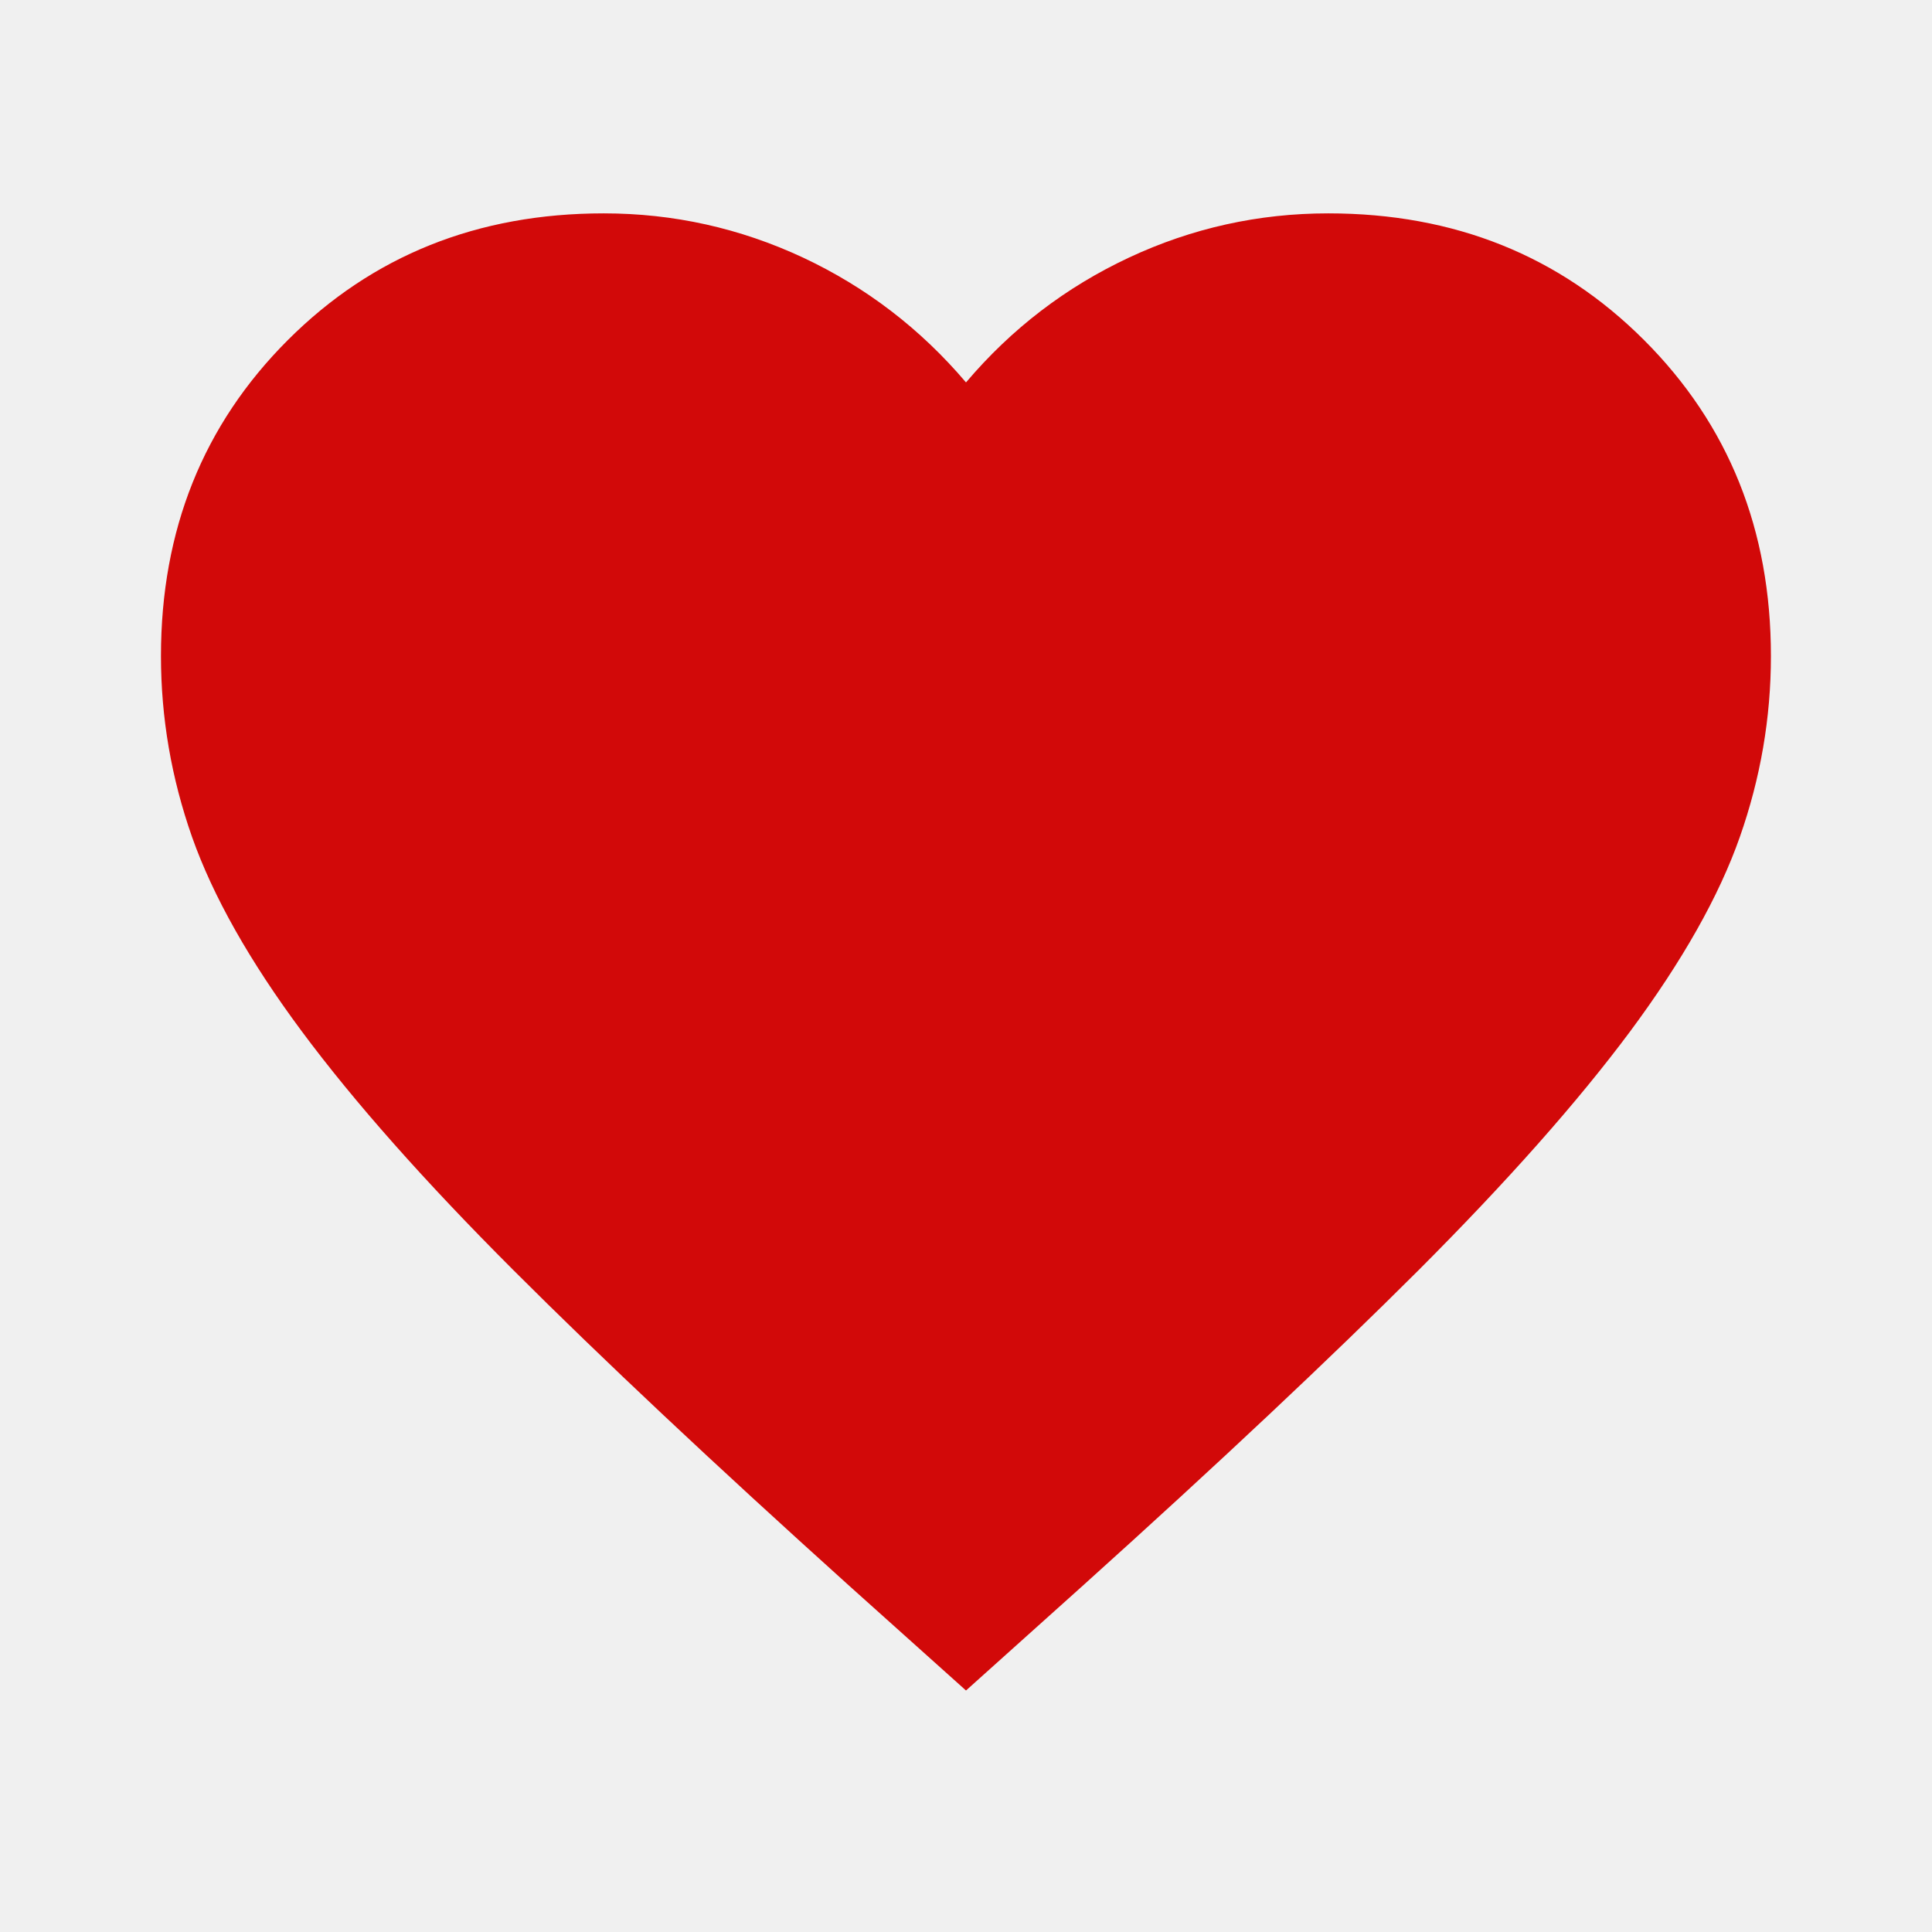
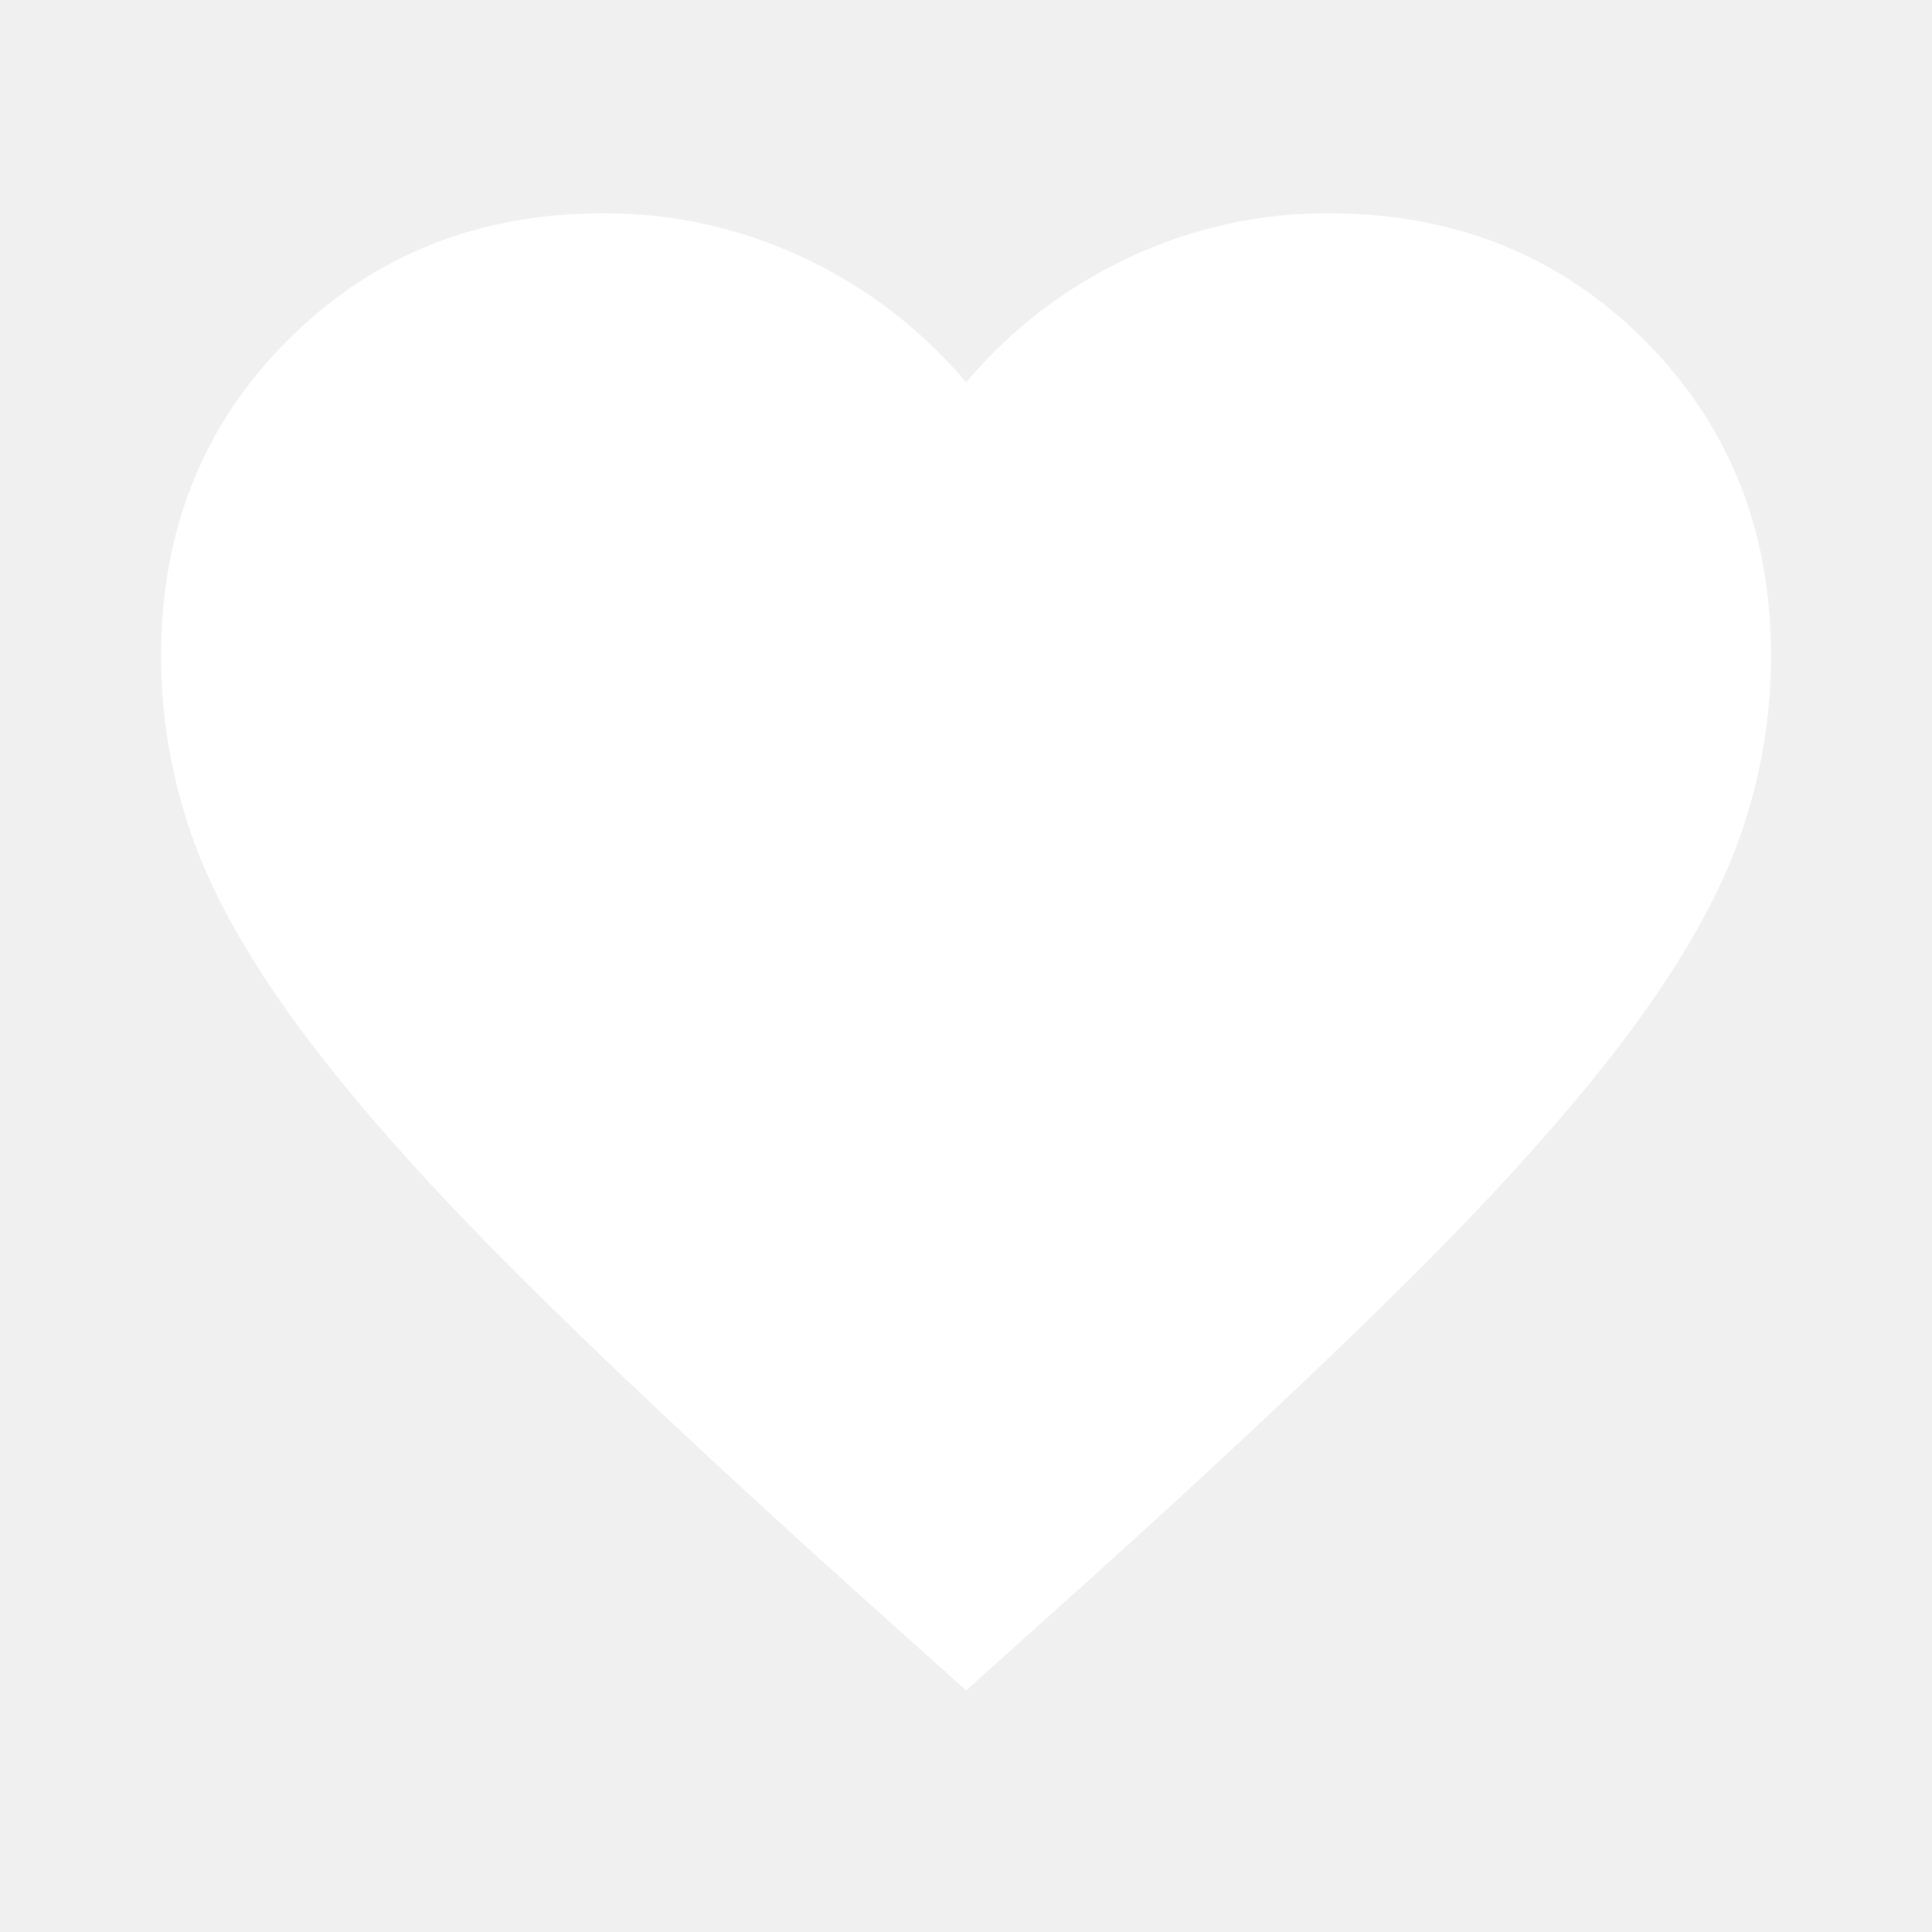
<svg xmlns="http://www.w3.org/2000/svg" width="16" height="16" viewBox="0 0 16 16" fill="none">
-   <mask id="mask0_2174_177" style="mask-type:alpha" maskUnits="userSpaceOnUse" x="0" y="0" width="16" height="16">
+   <mask id="mask0_2524_517" style="mask-type:alpha" maskUnits="userSpaceOnUse" x="0" y="0" width="16" height="16">
    <rect width="16" height="16" fill="#D9D9D9" />
  </mask>
-   <g mask="url(#mask0_2174_177)">
-     <path d="M8 14L7.033 13.133C5.911 12.122 4.983 11.25 4.25 10.517C3.516 9.783 2.933 9.125 2.5 8.542C2.066 7.958 1.764 7.422 1.591 6.933C1.419 6.444 1.333 5.944 1.333 5.433C1.333 4.389 1.683 3.517 2.383 2.817C3.083 2.117 3.955 1.767 5 1.767C5.577 1.767 6.127 1.889 6.65 2.133C7.172 2.378 7.622 2.722 8 3.167C8.377 2.722 8.827 2.378 9.35 2.133C9.872 1.889 10.422 1.767 11 1.767C12.044 1.767 12.916 2.117 13.616 2.817C14.316 3.517 14.666 4.389 14.666 5.433C14.666 5.944 14.58 6.444 14.408 6.933C14.236 7.422 13.933 7.958 13.5 8.542C13.066 9.125 12.483 9.783 11.75 10.517C11.016 11.25 10.089 12.122 8.966 13.133L8 14Z" fill="#D20909" />
+   <g mask="url(#mask0_2524_517)">
+     <path d="M8.001 13.999L7.034 13.132C5.912 12.121 4.984 11.249 4.251 10.516C3.517 9.782 2.934 9.124 2.501 8.541C2.067 7.957 1.765 7.421 1.592 6.932C1.42 6.443 1.334 5.943 1.334 5.432C1.334 4.388 1.684 3.516 2.384 2.816C3.084 2.116 3.956 1.766 5.001 1.766C5.578 1.766 6.128 1.888 6.651 2.132C7.173 2.377 7.623 2.721 8.001 3.166C8.378 2.721 8.828 2.377 9.351 2.132C9.873 1.888 10.423 1.766 11.001 1.766C12.045 1.766 12.917 2.116 13.617 2.816C14.317 3.516 14.667 4.388 14.667 5.432C14.667 5.943 14.581 6.443 14.409 6.932C14.237 7.421 13.934 7.957 13.501 8.541C13.067 9.124 12.484 9.782 11.751 10.516C11.017 11.249 10.089 12.121 8.967 13.132L8.001 13.999Z" fill="white" />
  </g>
</svg>
